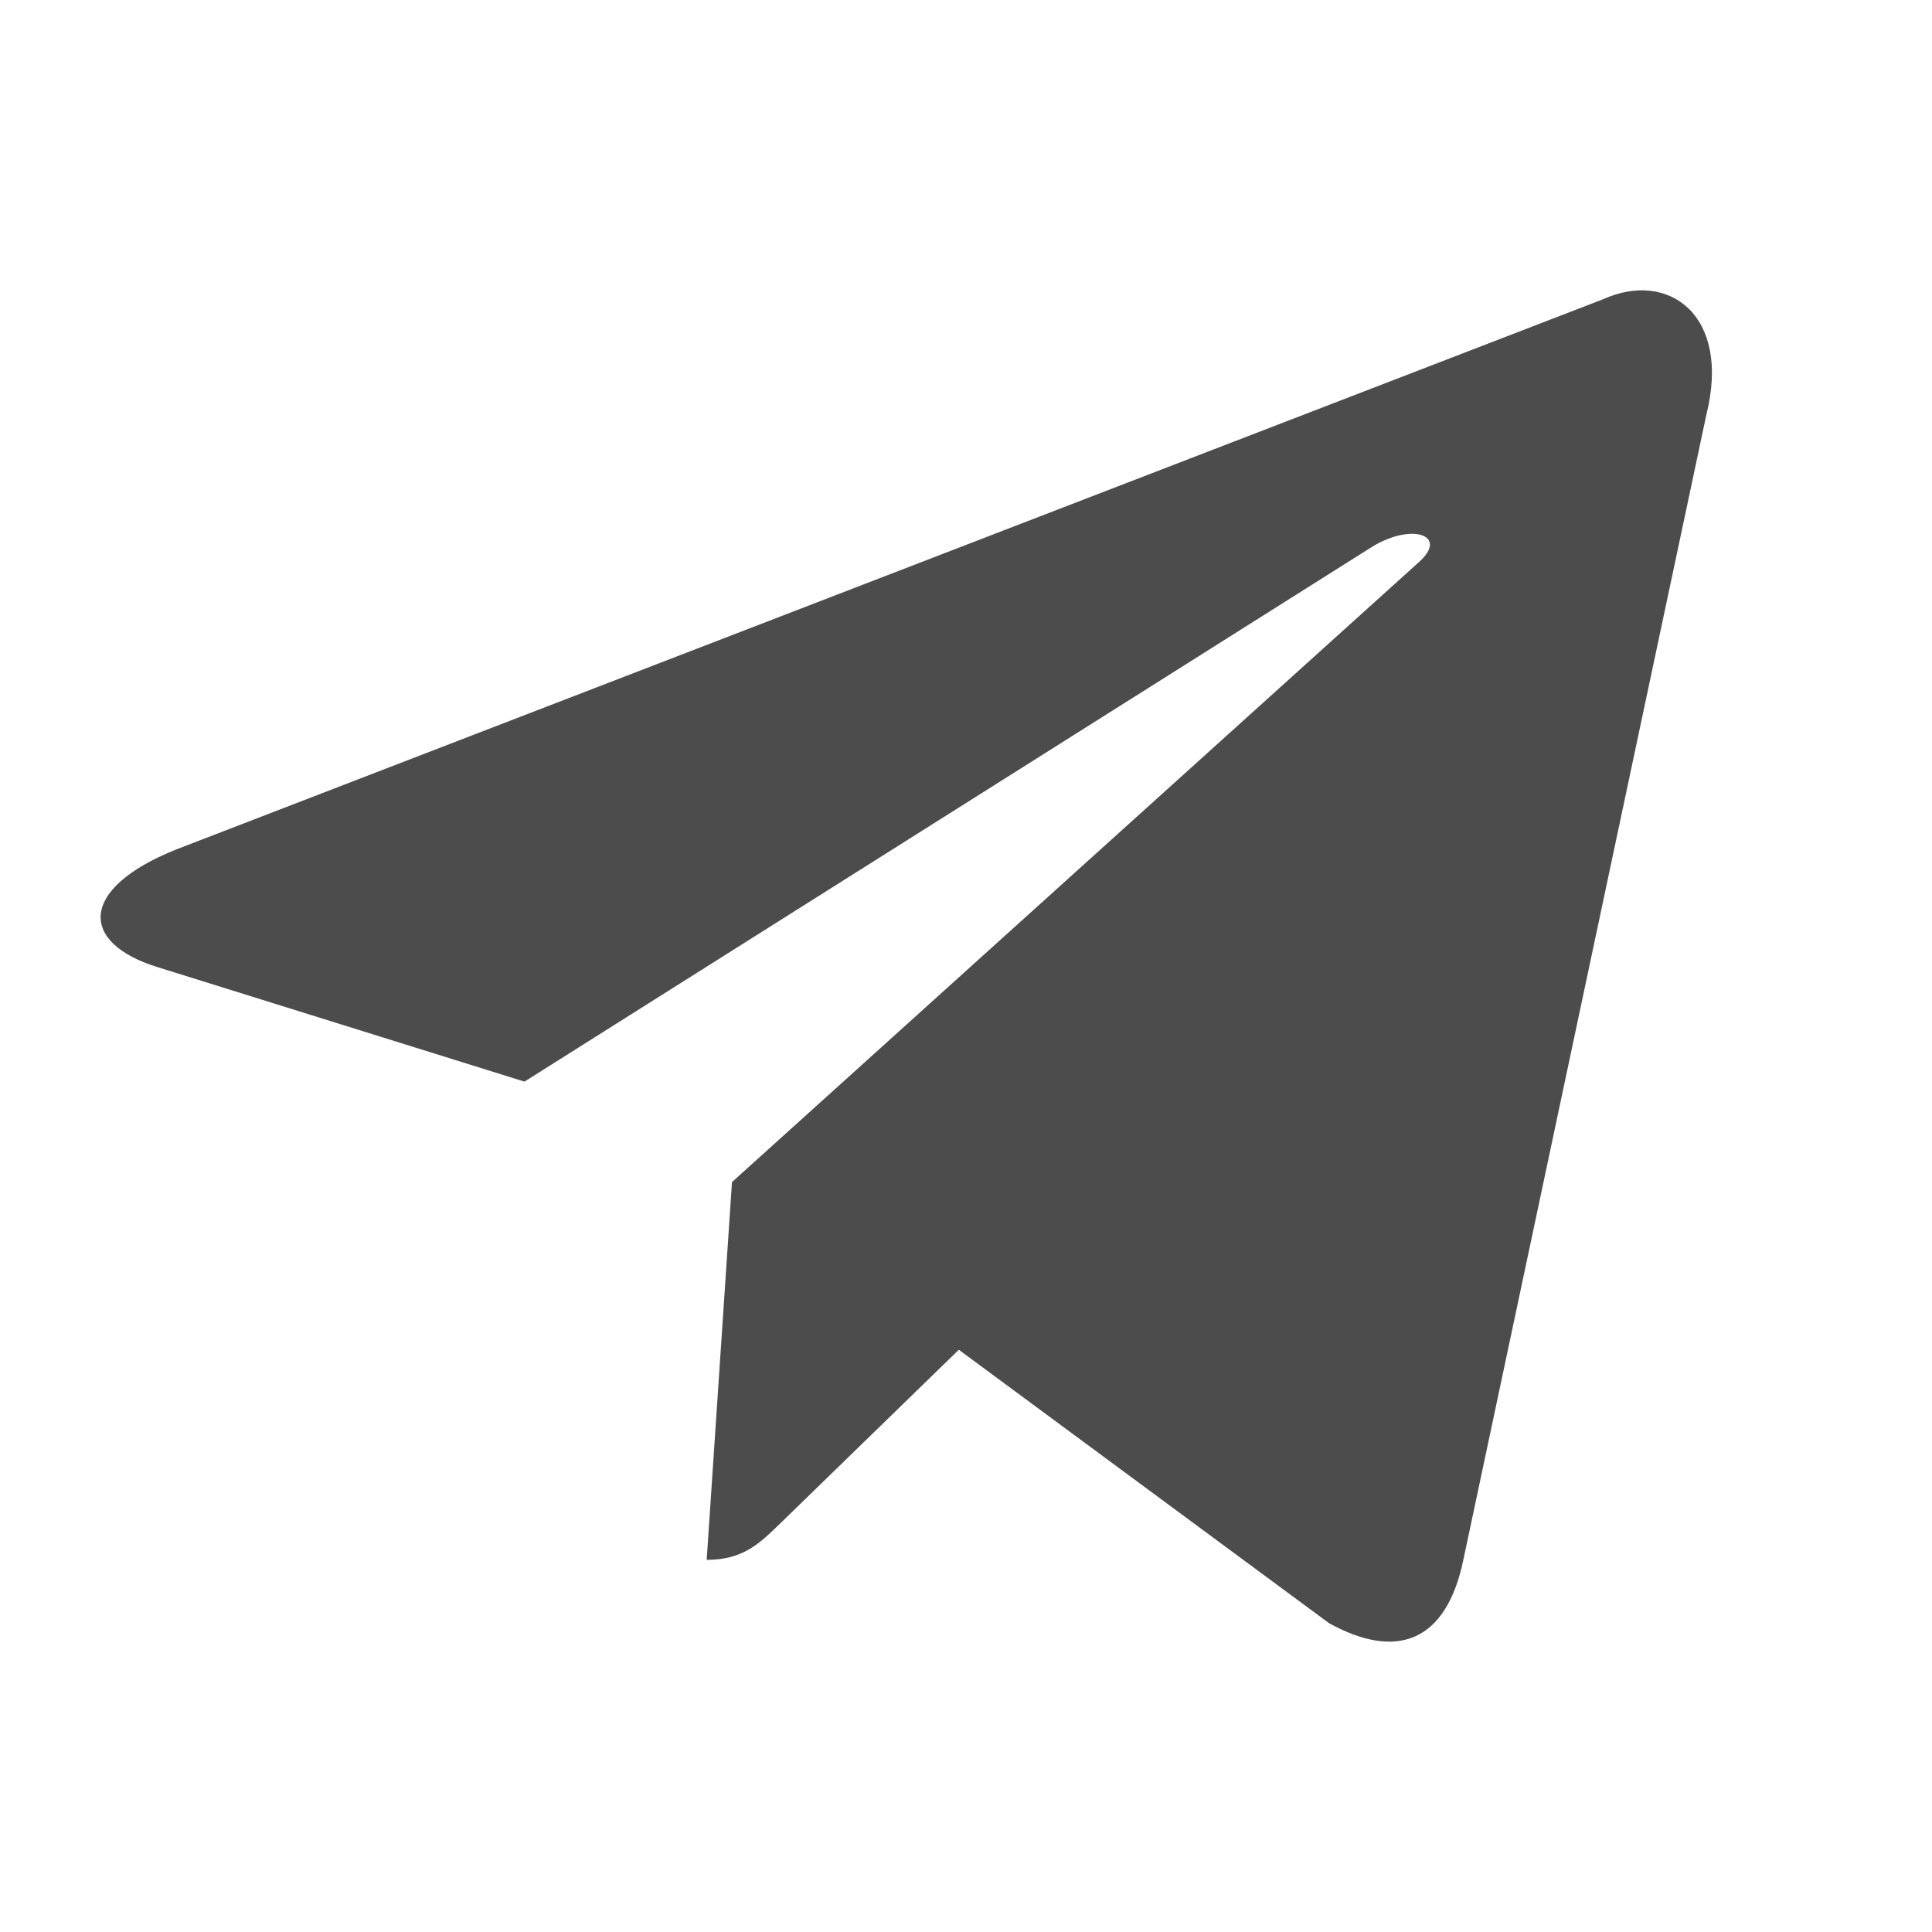
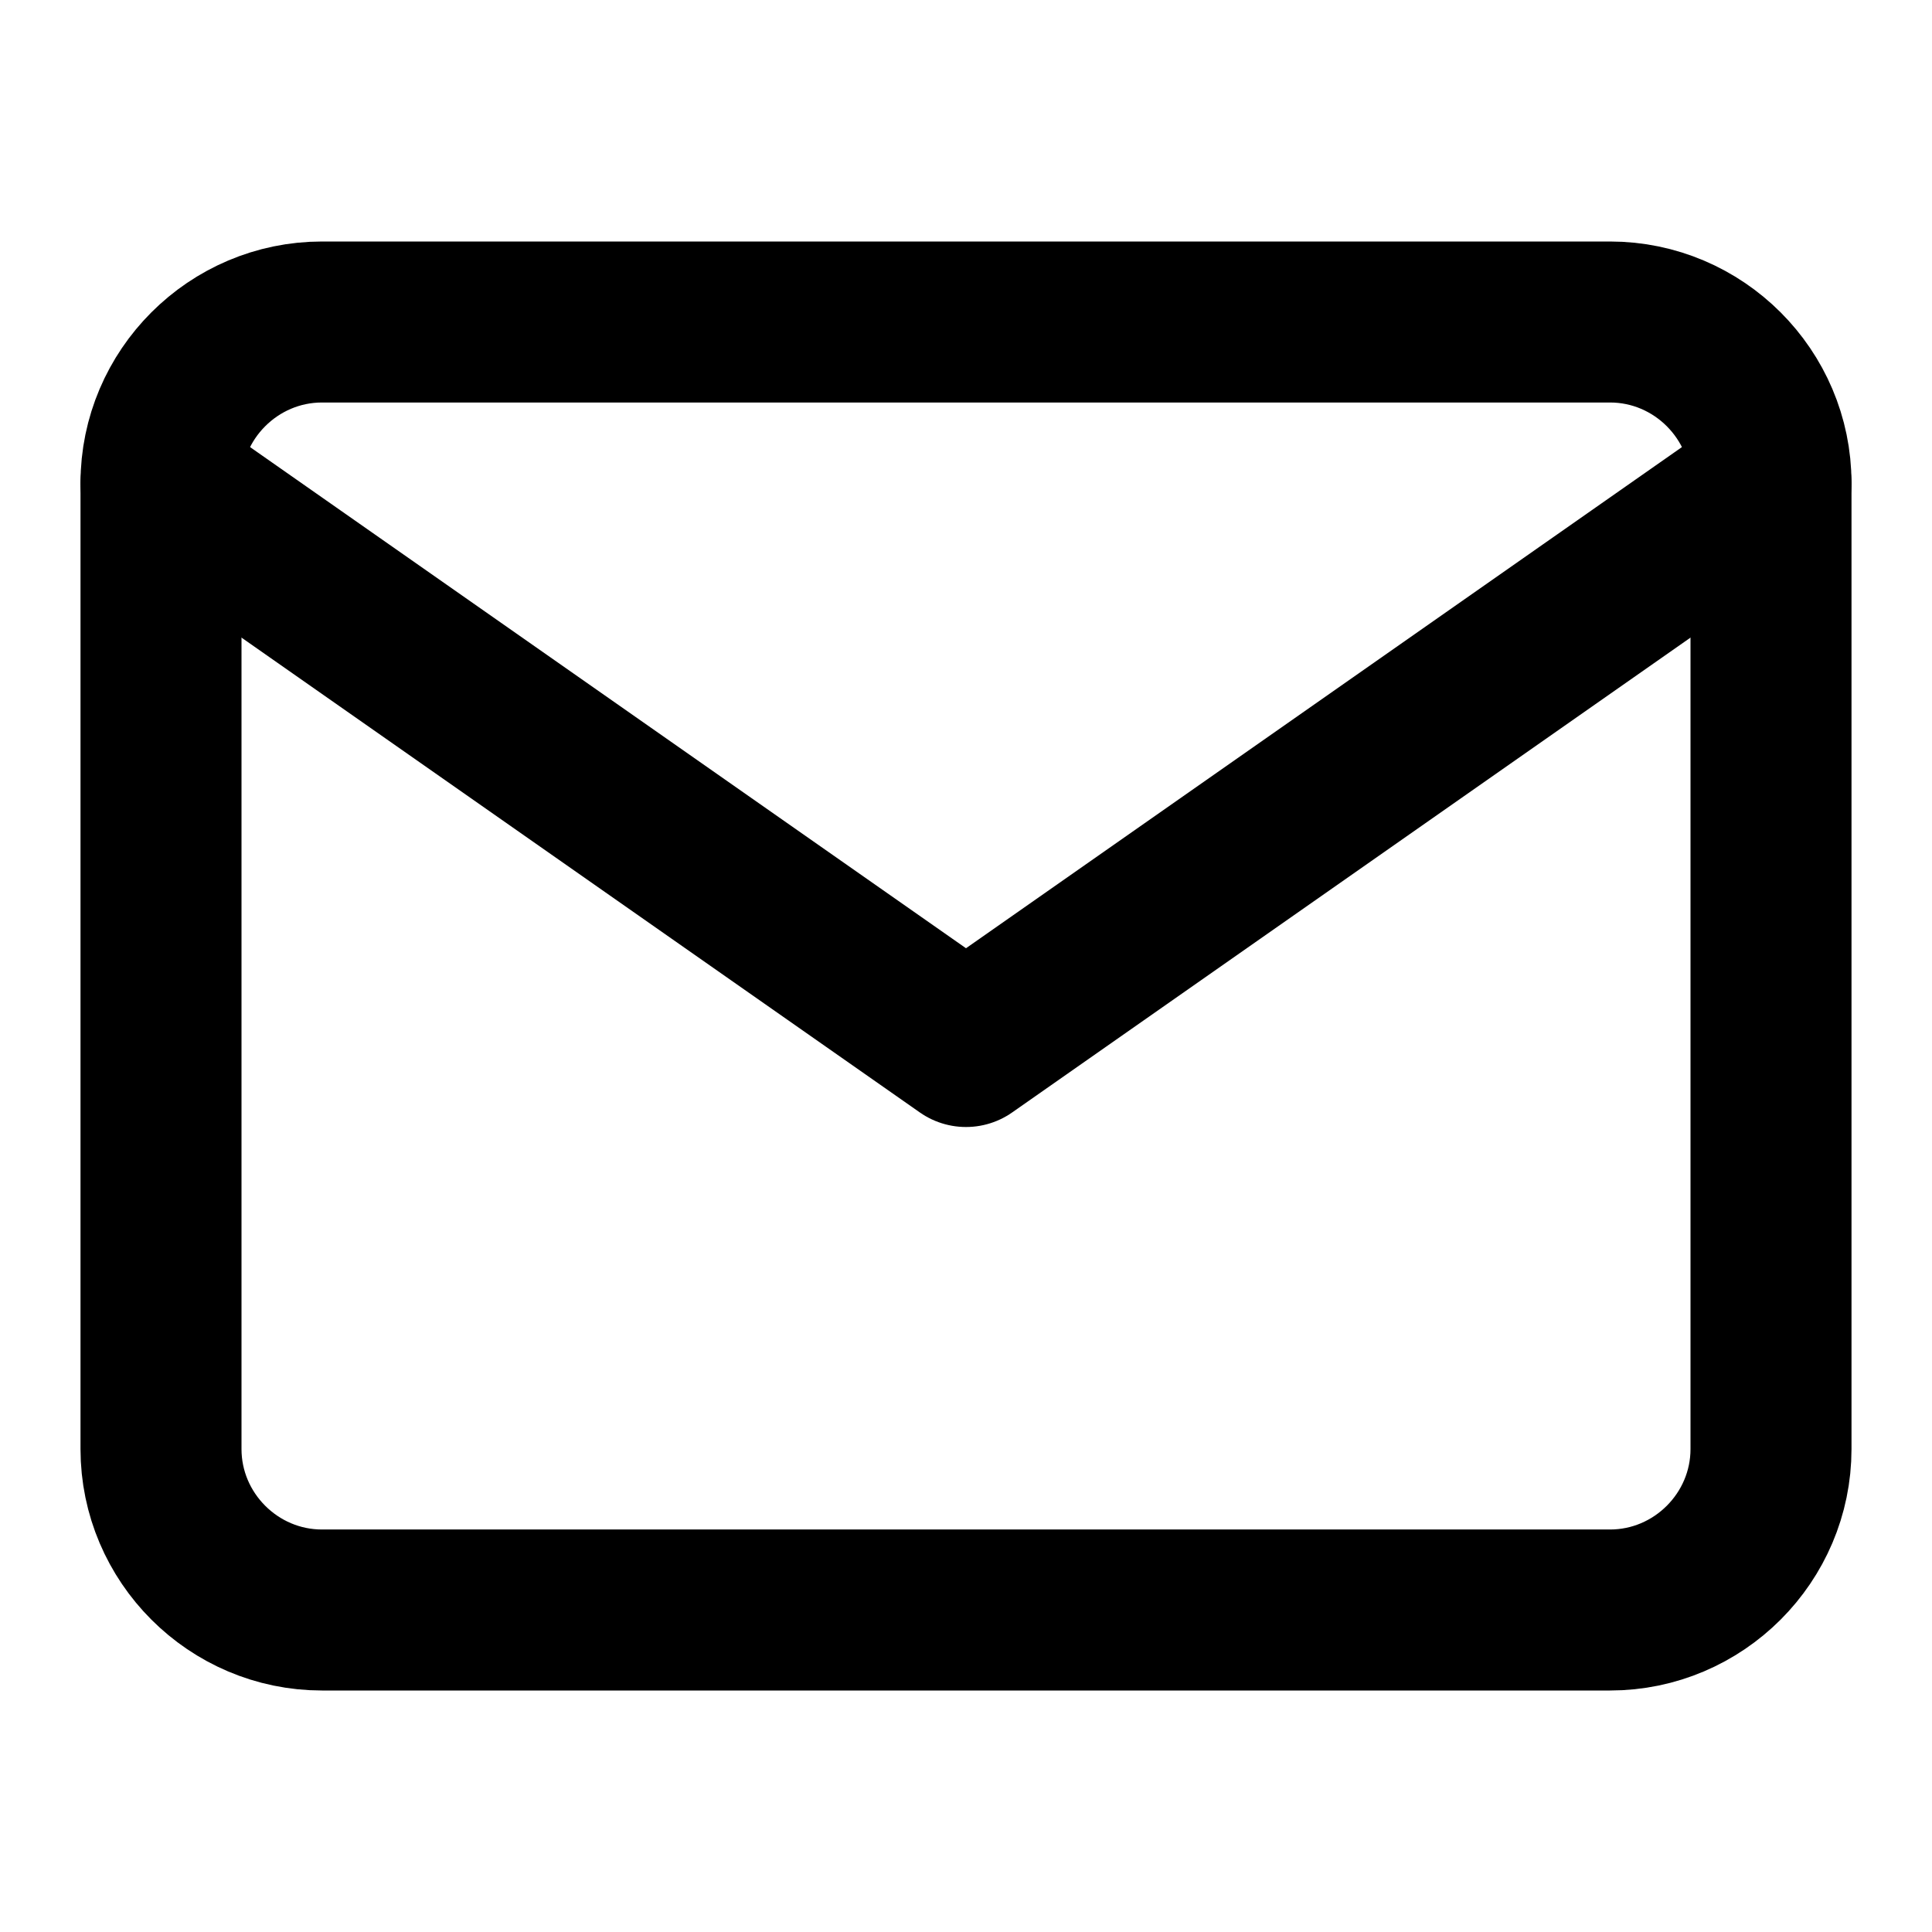
- <svg xmlns="http://www.w3.org/2000/svg" width="32" height="32" viewBox="0 0 32 32" fill="none">
-   <g opacity="0.7">
-     <path d="M26.553 4.956L2.913 14.072C1.3 14.72 1.309 15.62 2.617 16.021L8.687 17.915L22.729 9.055C23.393 8.651 24 8.868 23.501 9.311L12.124 19.579H12.121L12.124 19.58L11.705 25.836C12.319 25.836 12.589 25.555 12.933 25.223L15.881 22.356L22.013 26.885C23.144 27.508 23.956 27.188 24.237 25.839L28.263 6.868C28.675 5.216 27.632 4.468 26.553 4.956Z" fill="black" />
-   </g>
+ <svg xmlns="http://www.w3.org/2000/svg" stroke="currentColor" fill="none" stroke-width="2" viewBox="0 0 24 24" stroke-linecap="round" stroke-linejoin="round" class="h-[14px] w-[14px] align-middle" height="1em" width="1em">
+   <path d="M4 4h16c1.1 0 2 .9 2 2v12c0 1.1-.9 2-2 2H4c-1.1 0-2-.9-2-2V6c0-1.1.9-2 2-2z" />
+   <polyline points="22,6 12,13 2,6" />
</svg>
